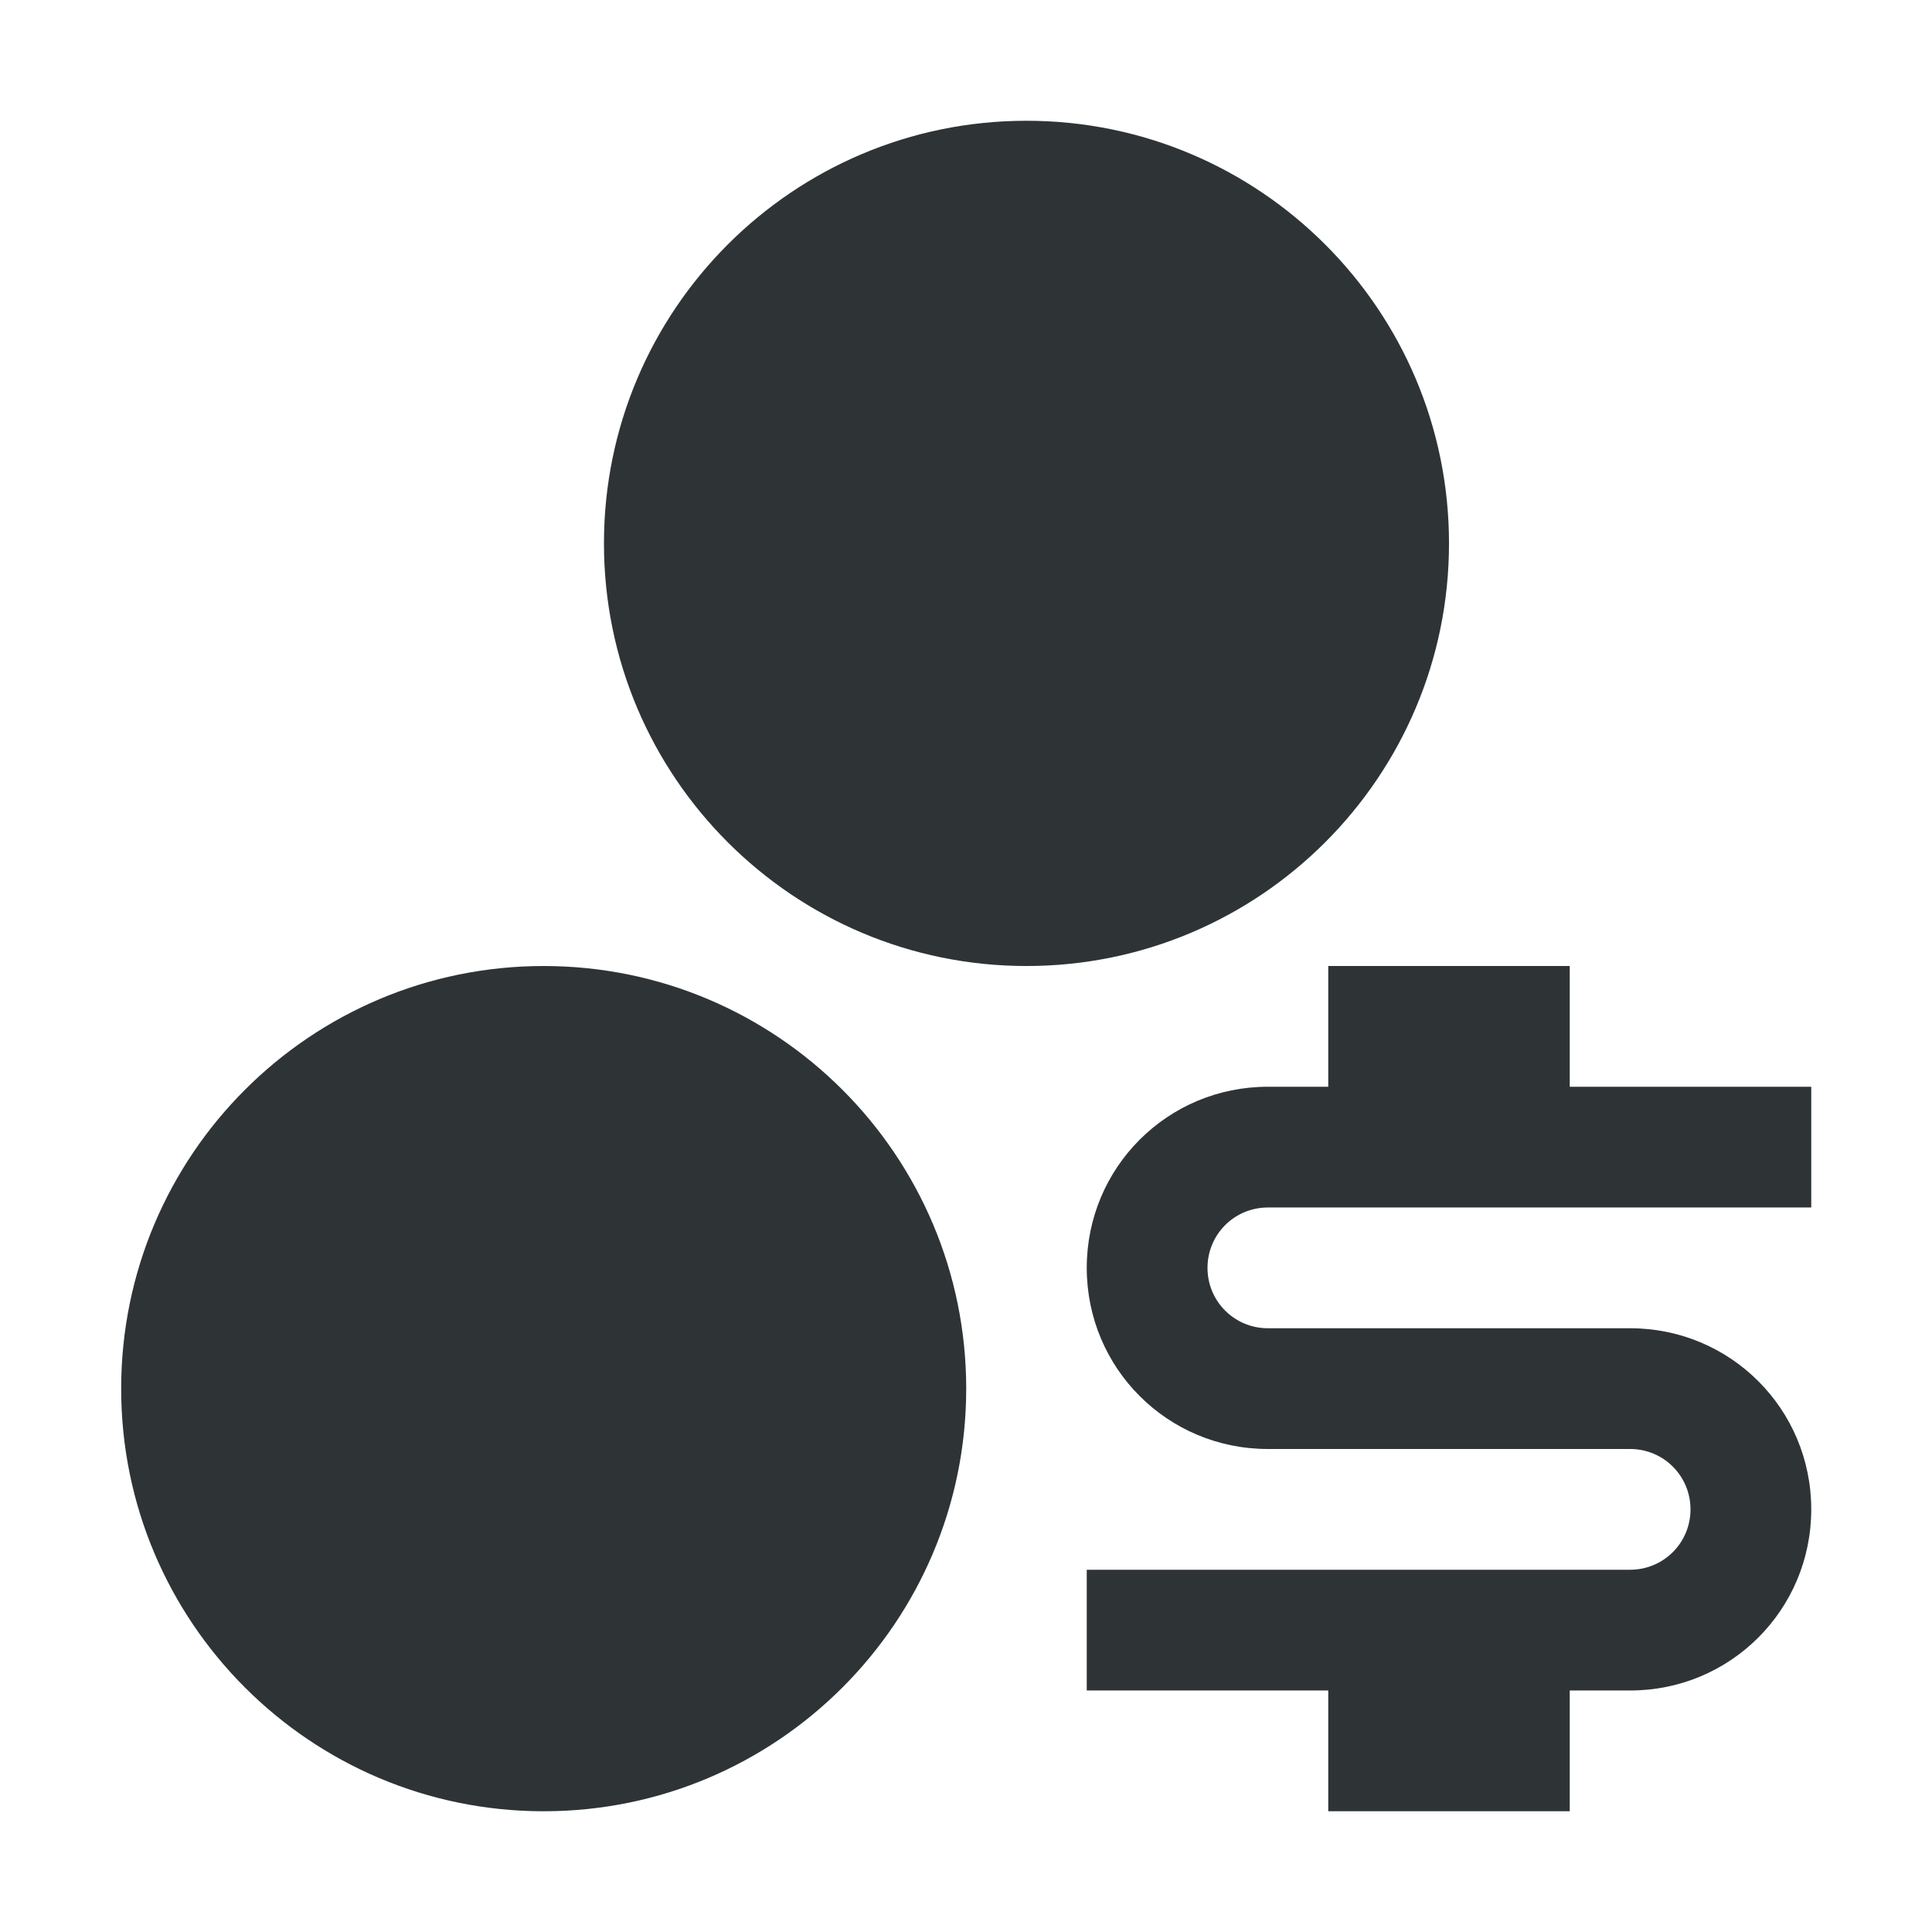
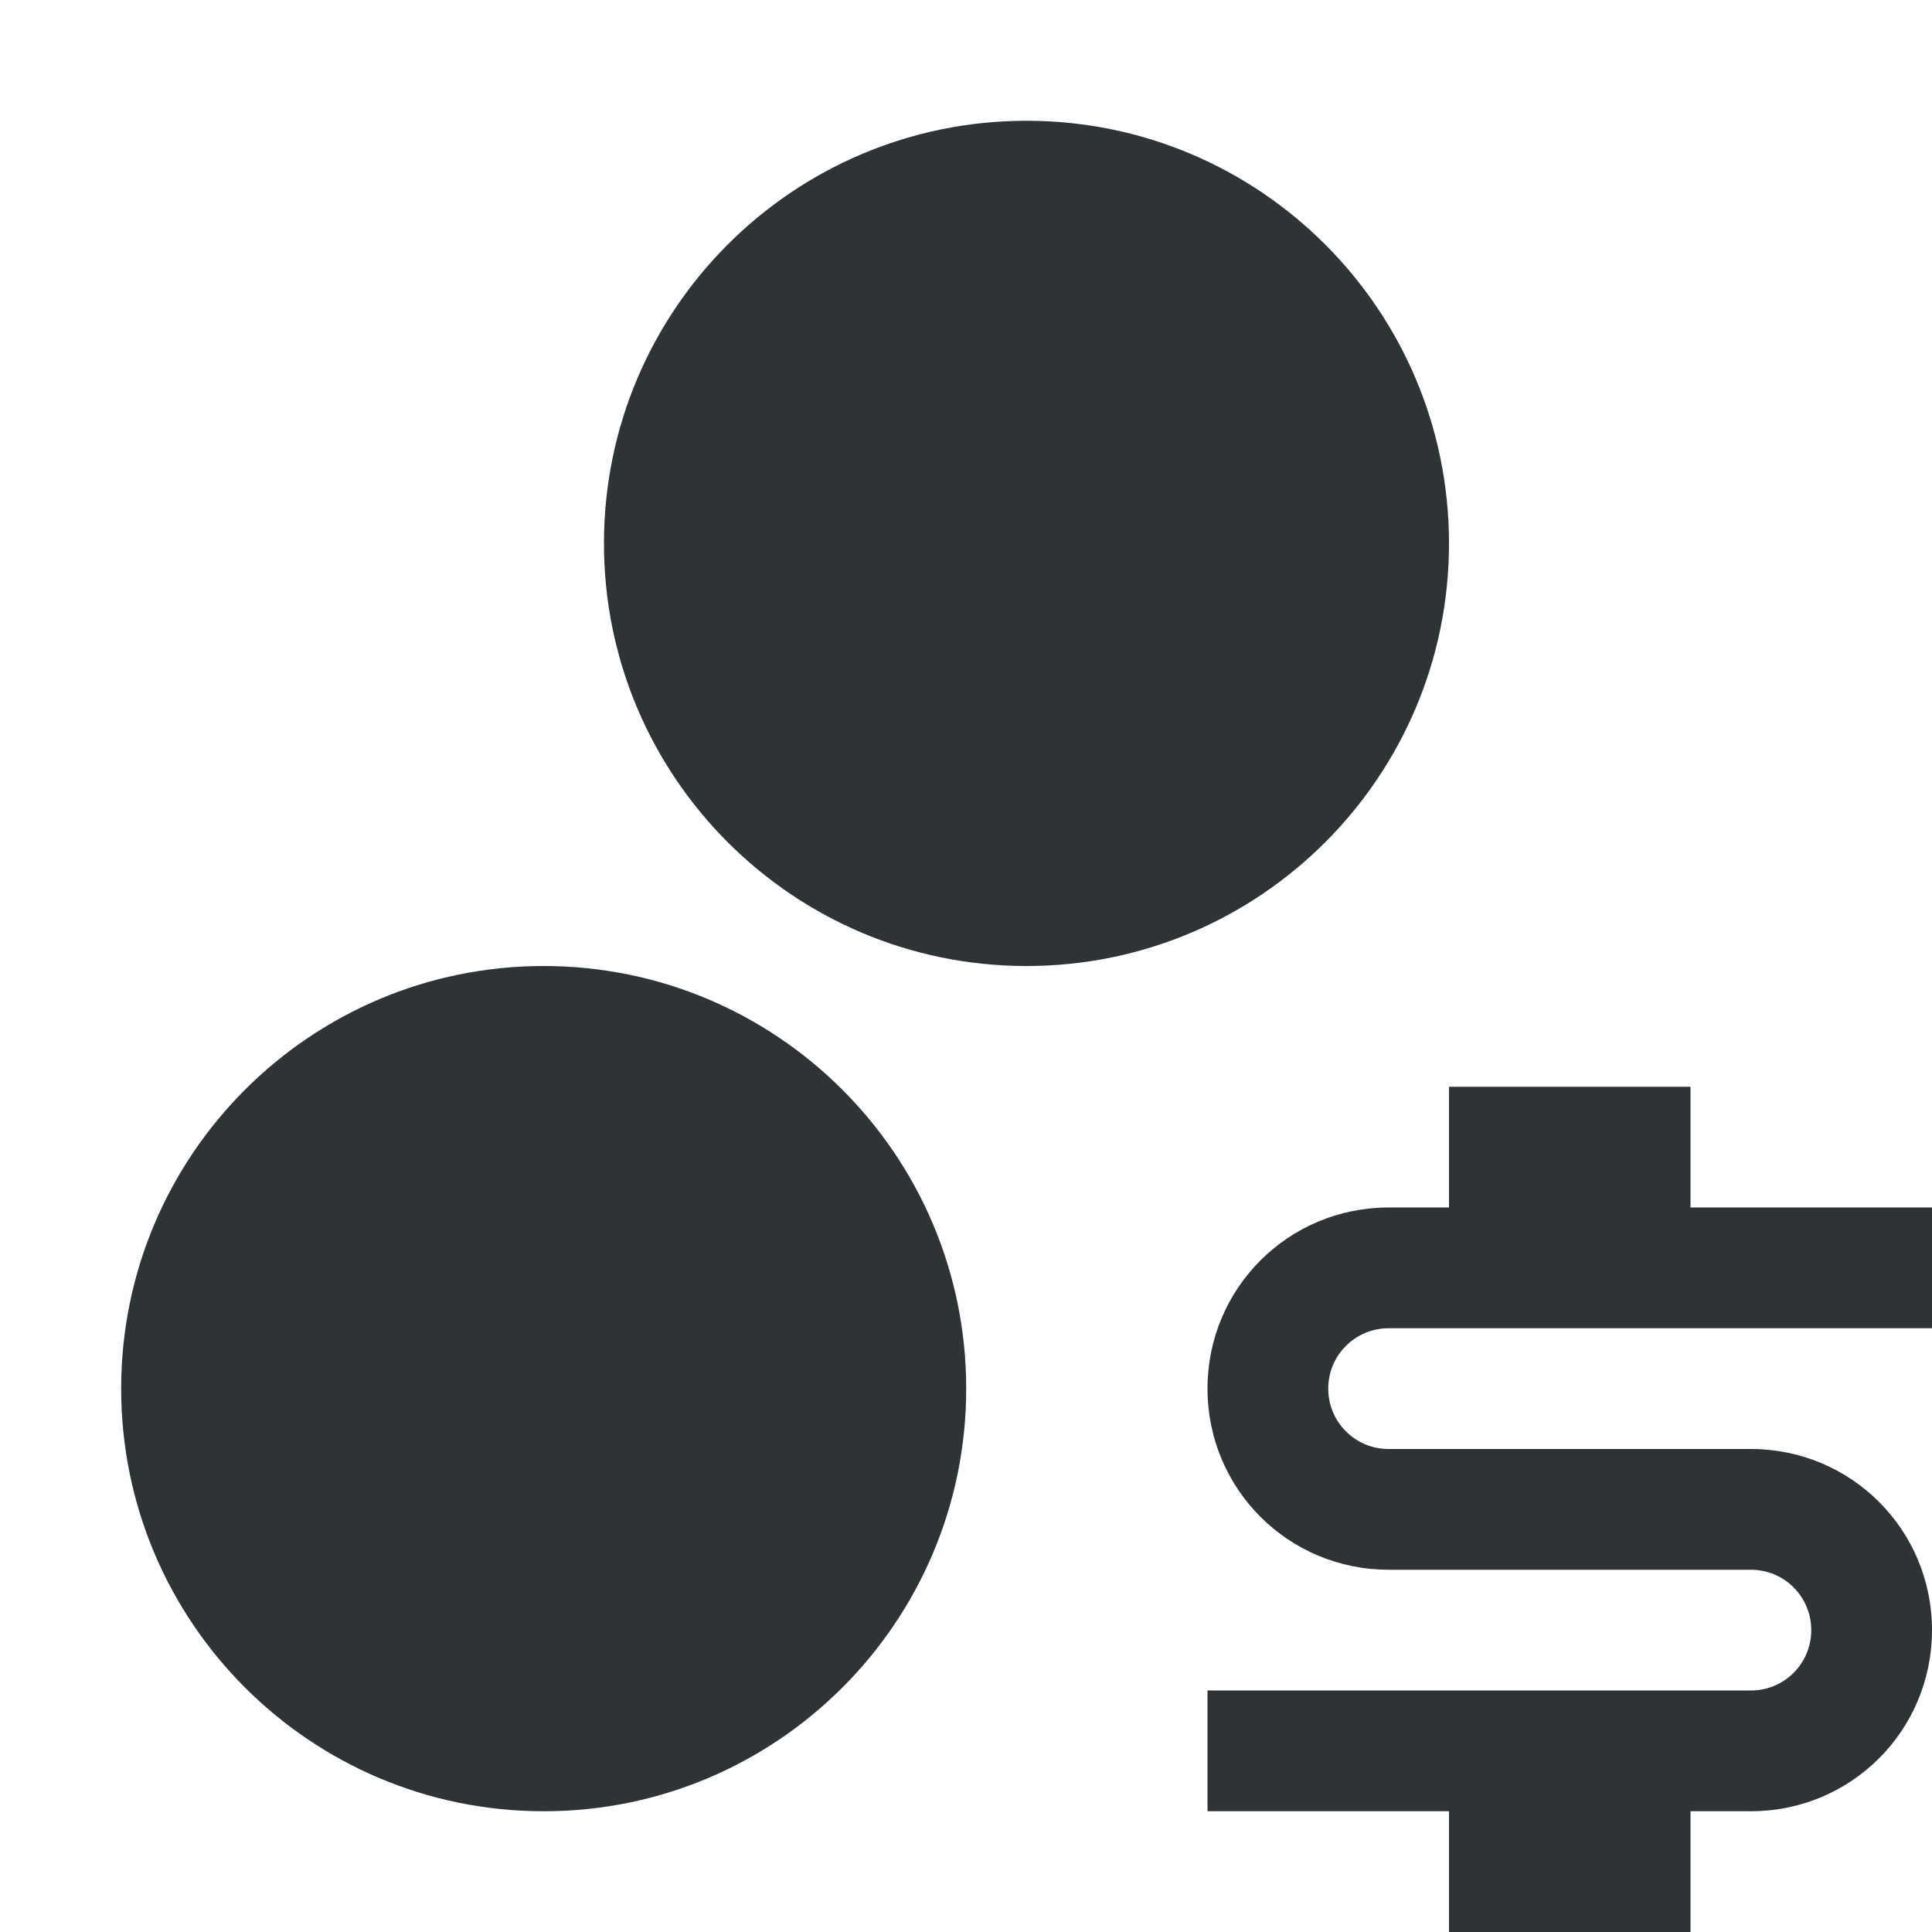
<svg xmlns="http://www.w3.org/2000/svg" width="16" height="16" id="svg3991" version="1.1">
  <defs id="defs3993" />
  <g id="layer1" transform="translate(0,-1036.362)">
-     <g transform="translate(290,610)" style="display:inline" id="g6525">
-       <g id="g5718">
-         <path d="m -2,321 c 0,3.866 -3.134,7 -7,7 -3.866,0 -7,-3.134 -7,-7 0,-3.866 3.134,-7 7,-7 3.866,0 7,3.134 7,7 z" id="path8593-0-6" style="color:#000000;fill:#2e3436;fill-opacity:1;stroke:none;stroke-width:2.154;marker:none;visibility:visible;display:inline;overflow:visible;enable-background:new" transform="matrix(0.4998783,0,0,0.4999999,-280.9985,277.3622)" />
-         <path d="m -2,321 c 0,3.866 -3.134,7 -7,7 -3.866,0 -7,-3.134 -7,-7 0,-3.866 3.134,-7 7,-7 3.866,0 7,3.134 7,7 z" id="path8593-0-7-1" style="color:#000000;fill:#2e3436;fill-opacity:1;stroke:none;stroke-width:2.154;marker:none;visibility:visible;display:inline;overflow:visible;enable-background:new" transform="matrix(0.4998783,0,0,0.4999999,-277.0002,270.3622)" />
-         <rect style="fill:none;stroke:none" id="rect5426" width="16" height="16" x="-290" y="426.362" />
-         <path style="fill:#2e3436;fill-opacity:1;stroke:none;display:inline" d="m -279,434.362 0,1 -0.5,0 c -0.831,0 -1.5,0.669 -1.5,1.5 0,0.831 0.669,1.5 1.5,1.5 l 0.5,0 2,0 0.5,0 c 0.277,0 0.5,0.223 0.5,0.5 0,0.277 -0.223,0.5 -0.5,0.5 l -0.5,0 -4,0 0,1 2,0 0,1 2,0 0,-1 0.5,0 c 0.831,0 1.5,-0.669 1.5,-1.5 0,-0.831 -0.669,-1.5 -1.5,-1.5 l -0.5,0 -2,0 -0.5,0 c -0.277,0 -0.5,-0.223 -0.5,-0.5 0,-0.277 0.223,-0.5 0.5,-0.5 l 0.5,0 4,0 0,-1 -2,0 0,-1 -2,0 z" id="rect5488-8" />
-       </g>
+     <g transform="translate(290,610)" style="display:inline" id="g4088">
+       <path transform="matrix(0.4998783,0,0,0.4999999,-280.9985,277.3622)" style="color:#000000;fill:#2e3436;fill-opacity:1;stroke:none;stroke-width:2.154;marker:none;visibility:visible;display:inline;overflow:visible;enable-background:new" id="path8593-0-6" d="m -2,321 c 0,3.866 -3.134,7 -7,7 -3.866,0 -7,-3.134 -7,-7 0,-3.866 3.134,-7 7,-7 3.866,0 7,3.134 7,7 z" />
+       <path transform="matrix(0.4998783,0,0,0.4999999,-277.0002,270.3622)" style="color:#000000;fill:#2e3436;fill-opacity:1;stroke:none;stroke-width:2.154;marker:none;visibility:visible;display:inline;overflow:visible;enable-background:new" id="path8593-0-7-1" d="m -2,321 c 0,3.866 -3.134,7 -7,7 -3.866,0 -7,-3.134 -7,-7 0,-3.866 3.134,-7 7,-7 3.866,0 7,3.134 7,7 z" />
+       <rect y="426.362" x="-290" height="16" width="16" id="rect5426" style="fill:none;stroke:none" />
+       <path id="rect5488-8" d="m -278,435.362 0,1 -0.5,0 c -0.831,0 -1.5,0.669 -1.5,1.5 0,0.831 0.669,1.5 1.5,1.5 l 0.5,0 2,0 0.5,0 c 0.277,0 0.5,0.223 0.5,0.5 0,0.277 -0.223,0.5 -0.5,0.5 l -0.5,0 -4,0 0,1 2,0 0,1 2,0 0,-1 0.5,0 c 0.831,0 1.5,-0.669 1.5,-1.5 0,-0.831 -0.669,-1.5 -1.5,-1.5 l -0.5,0 -2,0 -0.5,0 c -0.277,0 -0.5,-0.223 -0.5,-0.5 0,-0.277 0.223,-0.5 0.5,-0.5 l 0.5,0 4,0 0,-1 -2,0 0,-1 -2,0 z" style="fill:#2e3436;fill-opacity:1;stroke:none;display:inline" />
    </g>
  </g>
</svg>
